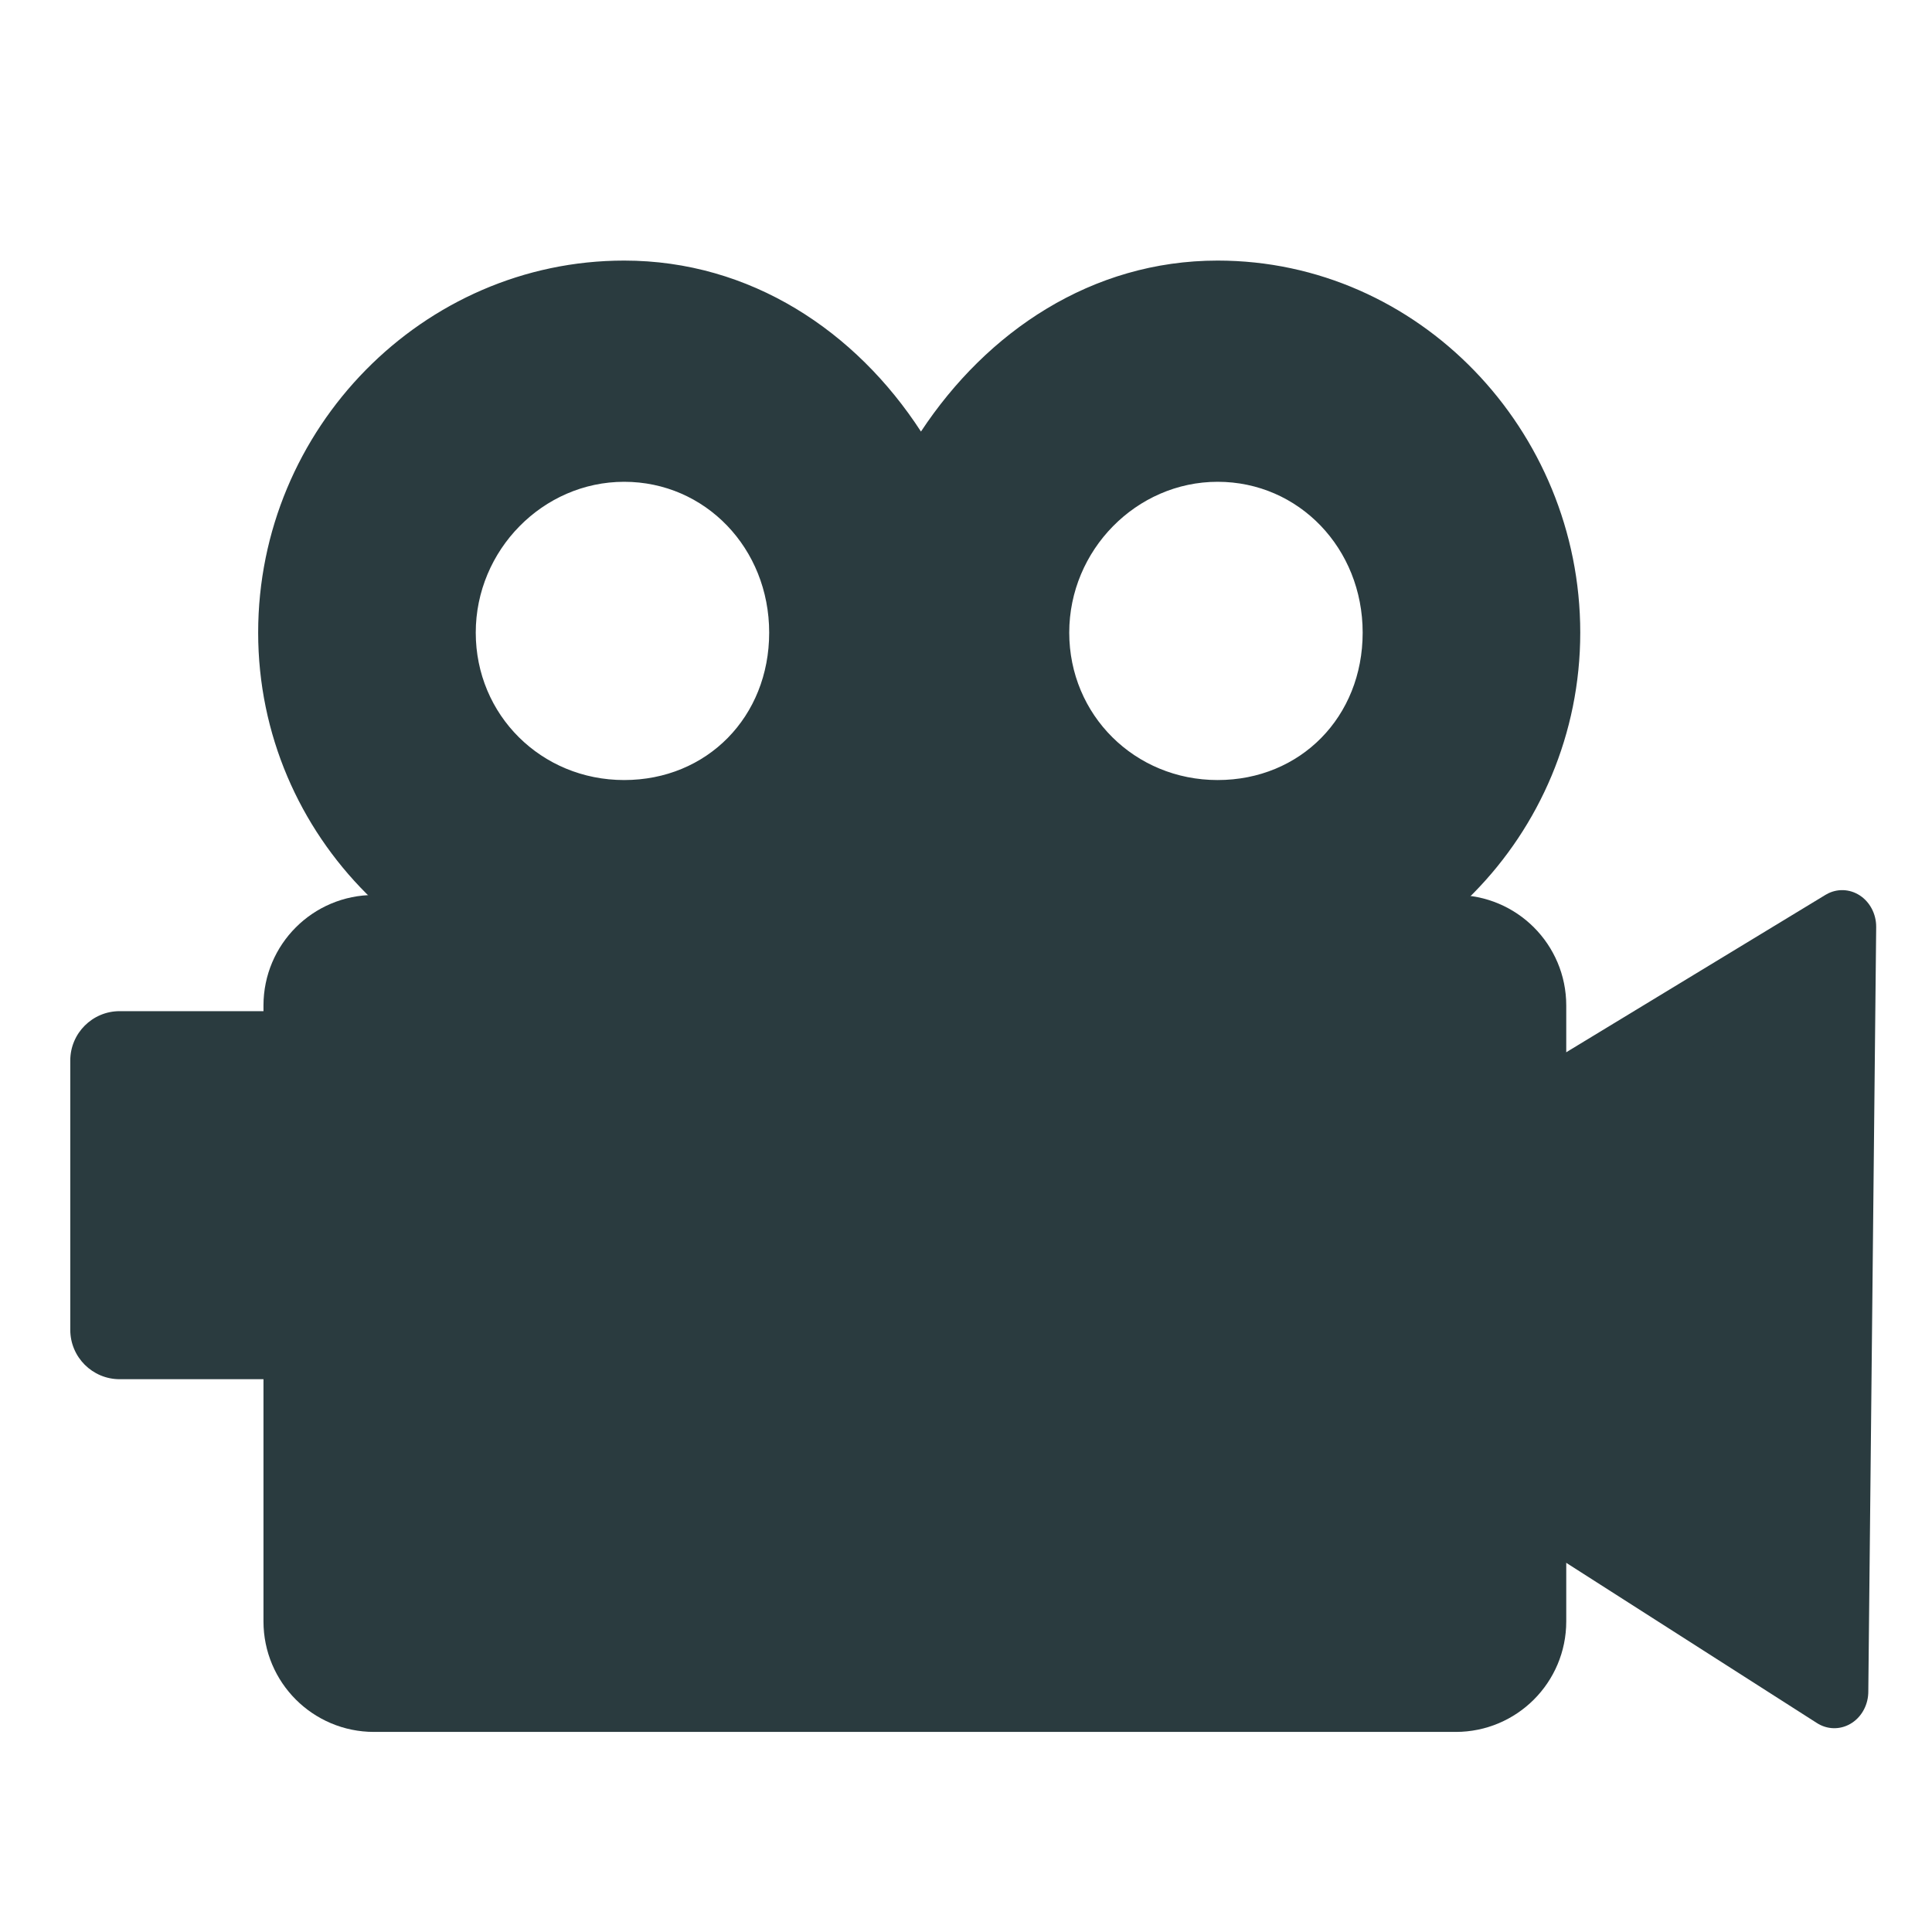
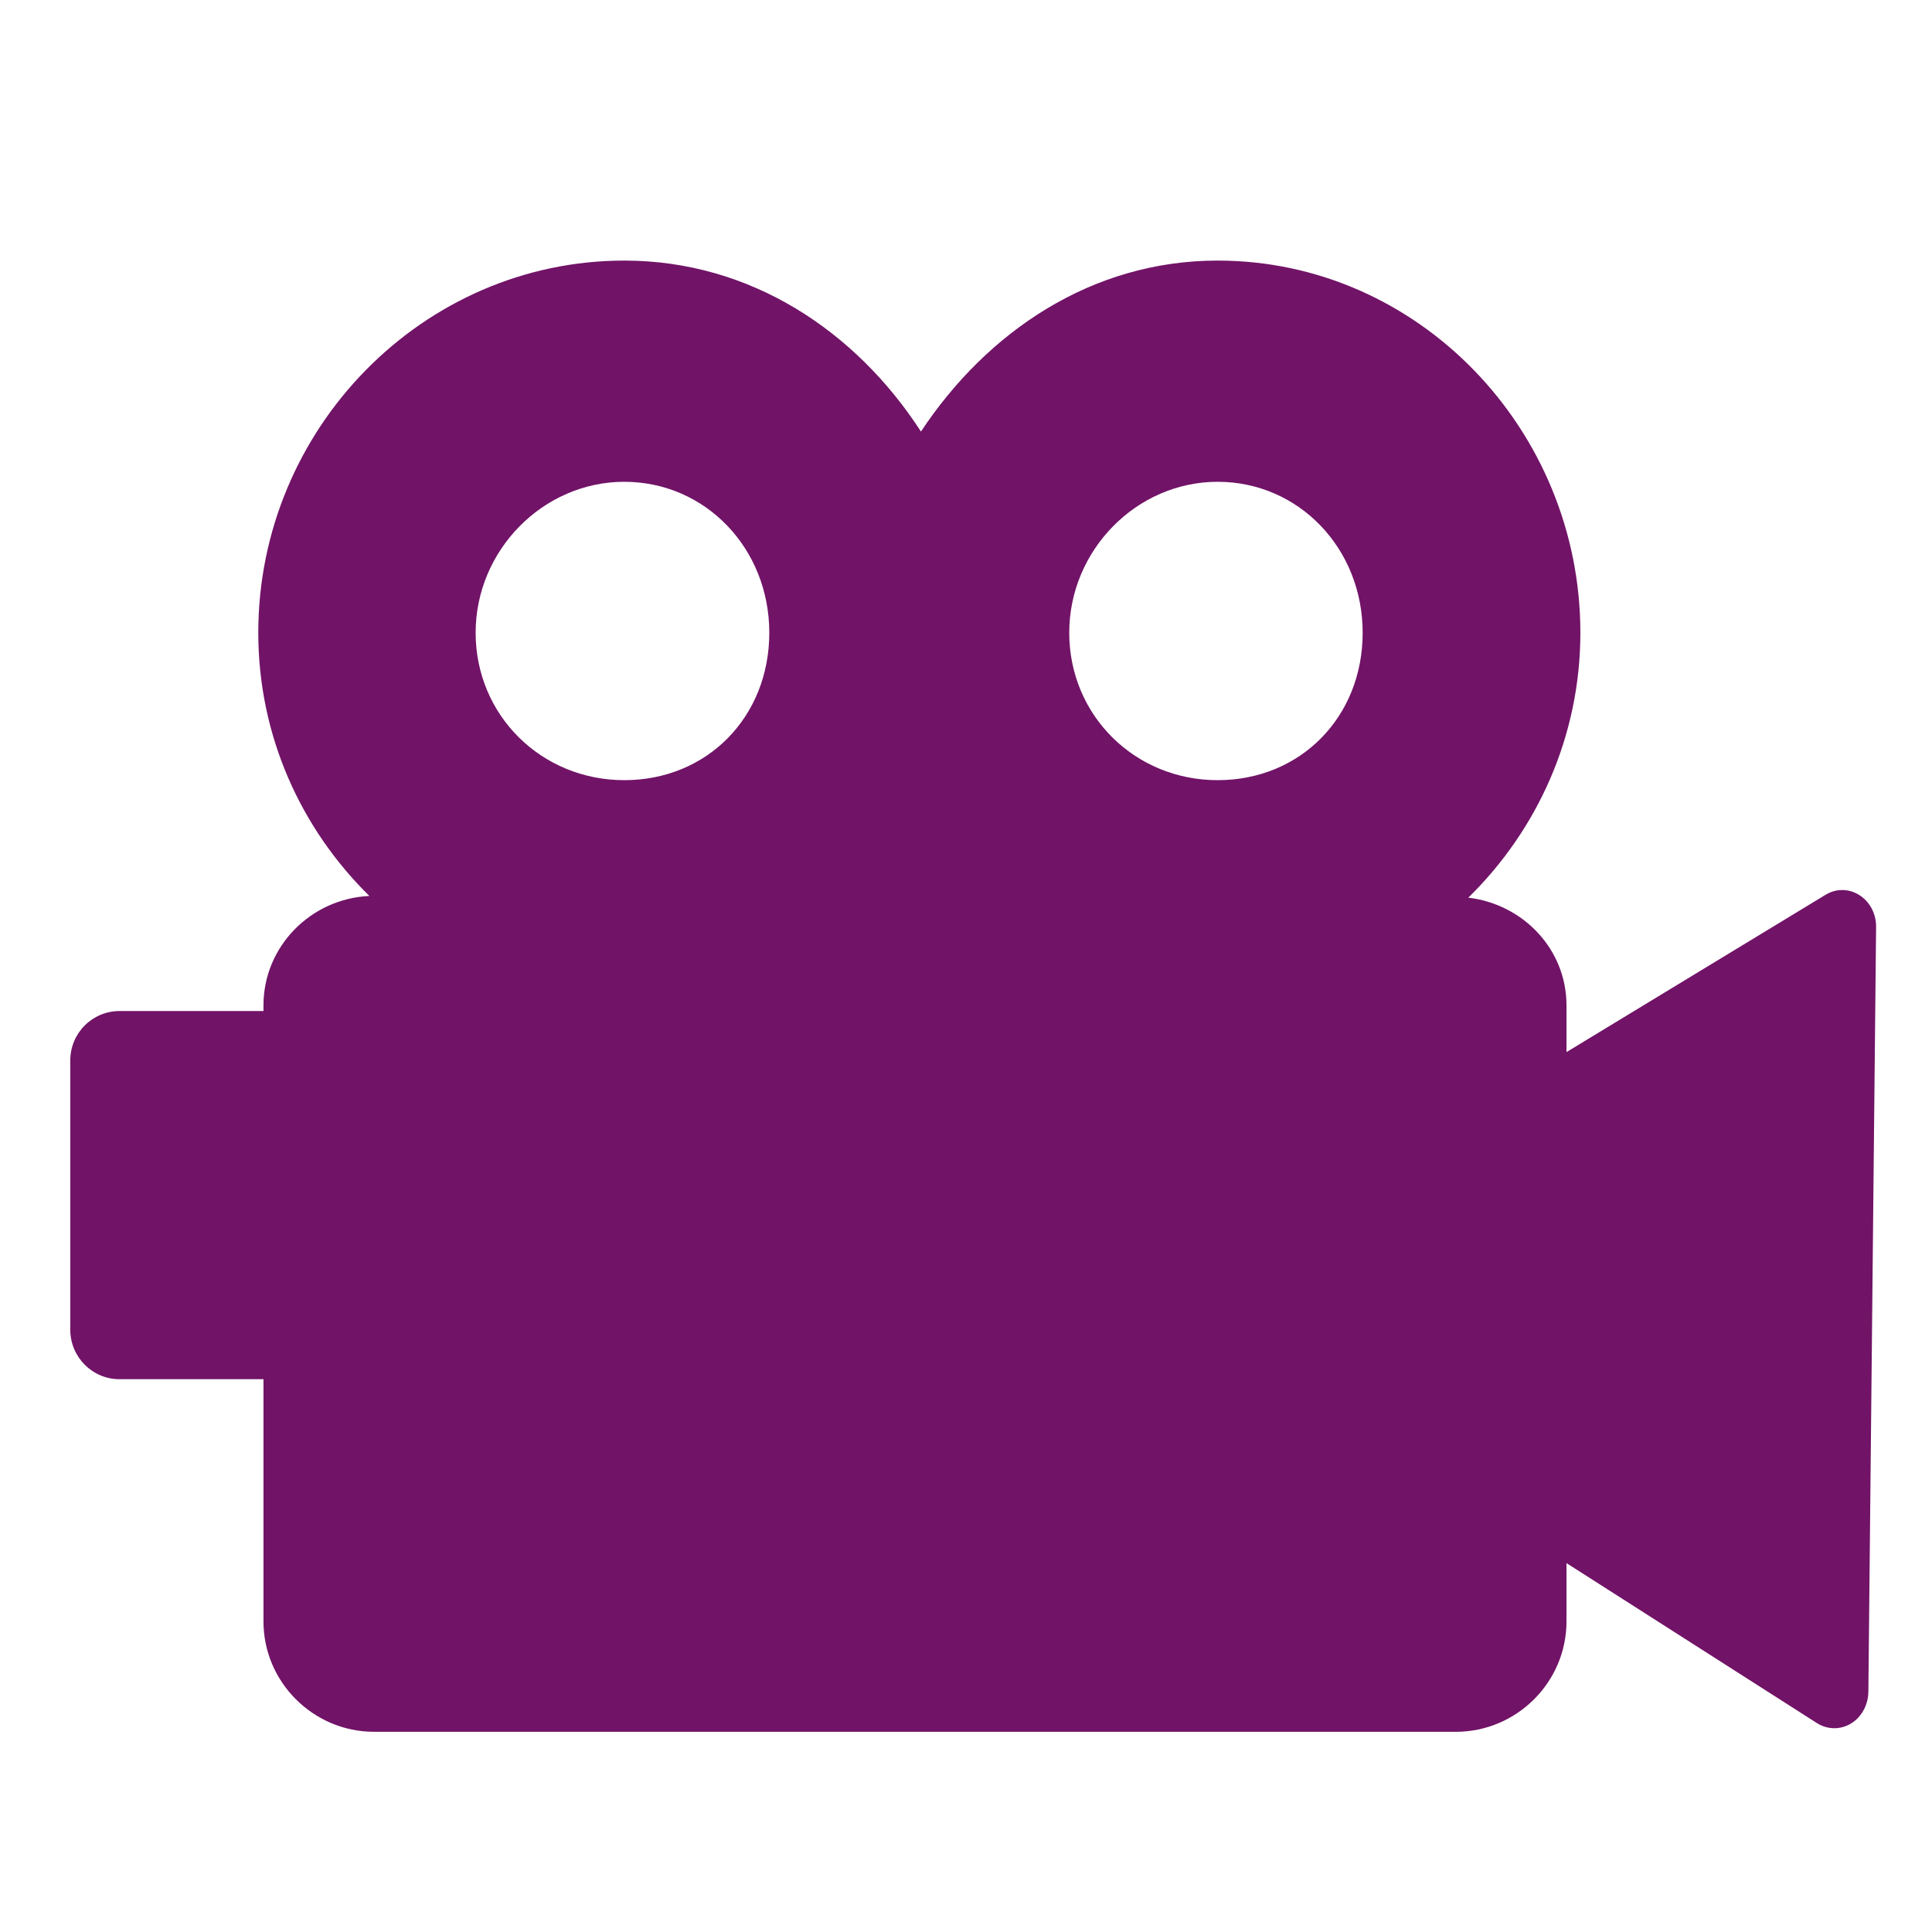
<svg xmlns="http://www.w3.org/2000/svg" width="16px" height="16px" id="svg2990" version="1.1">
  <defs id="defs2992" />
  <g id="layer1">
-     <rect style="color:#000000;fill:#2a3b3f;fill-opacity:1;fill-rule:nonzero;stroke:#2a3b3f;stroke-width:0.462;stroke-linecap:round;stroke-linejoin:round;stroke-miterlimit:4;stroke-opacity:1;stroke-dasharray:none;stroke-dashoffset:0;marker:none;visibility:visible;display:inline;overflow:visible;enable-background:accumulate" id="rect4011" width="10.327" height="6.469" x="2.413" y="7.643" ry="0.684" />
-     <path style="color:#000000;fill:#2a3b3f;fill-opacity:1;fill-rule:nonzero;stroke:#2a3b3f;stroke-width:0.853;stroke-linecap:round;stroke-linejoin:round;stroke-miterlimit:4;stroke-opacity:1;stroke-dasharray:none;stroke-dashoffset:0;marker:none;visibility:visible;display:inline;overflow:visible;enable-background:accumulate" id="path4015" d="m 20.058,19.219 -8.588,-2.301 6.287,-6.287 z" transform="matrix(-0.471963,0.4980504,-0.4615731,-0.5092614,28.47857,10.57849)" />
-     <path style="font-size:medium;font-style:normal;font-variant:normal;font-weight:normal;font-stretch:normal;text-indent:0;text-align:start;text-decoration:none;line-height:normal;letter-spacing:normal;word-spacing:normal;text-transform:none;direction:ltr;block-progression:tb;writing-mode:lr-tb;text-anchor:start;baseline-shift:baseline;color:#000000;fill:#2a3b3f;fill-opacity:1;stroke:none;stroke-width:2.07;marker:none;visibility:visible;display:inline;overflow:visible;enable-background:accumulate;font-family:Sans;-inkscape-font-specification:Sans" d="m 5.169,2.158 c -1.665,0 -3.031,1.389 -3.031,3.081 0,1.692 1.38,3.054 3.031,3.054 l 4.915,0 c 1.65,0 3.003,-1.376 3.003,-3.054 0,-1.678 -1.339,-3.081 -3.003,-3.081 -1.044,0 -1.911,0.589 -2.457,1.416 C 7.088,2.743 6.216,2.158 5.169,2.158 z m 0,1.832 c 0.672,0 1.201,0.551 1.201,1.249 0,0.698 -0.515,1.221 -1.201,1.221 -0.686,0 -1.229,-0.538 -1.229,-1.221 0,-0.683 0.556,-1.249 1.229,-1.249 z m 4.915,0 c 0.672,0 1.201,0.551 1.201,1.249 0,0.698 -0.515,1.221 -1.201,1.221 -0.686,0 -1.229,-0.538 -1.229,-1.221 0,-0.683 0.556,-1.249 1.229,-1.249 z" id="path4017" />
-     <rect style="color:#000000;fill:#2a3b3f;fill-opacity:1;stroke:none;stroke-width:1.7;marker:none;visibility:visible;display:inline;overflow:visible;enable-background:accumulate" id="rect4025" width="3.968" height="3.048" x="0.582" y="8.374" ry="0.409" />
+     <path style="color:#000000;font-style:normal;font-variant:normal;font-weight:normal;font-stretch:normal;font-size:medium;line-height:normal;font-family:sans-serif;text-indent:0;text-align:start;text-decoration:none;text-decoration-line:none;text-decoration-style:solid;text-decoration-color:#000000;letter-spacing:normal;word-spacing:normal;text-transform:none;direction:ltr;block-progression:tb;writing-mode:lr-tb;baseline-shift:baseline;text-anchor:start;white-space:normal;clip-rule:nonzero;display:inline;overflow:visible;visibility:visible;opacity:1;isolation:auto;mix-blend-mode:normal;color-interpolation:sRGB;color-interpolation-filters:linearRGB;solid-color:#000000;solid-opacity:1;fill:#711367;fill-opacity:1;fill-rule:nonzero;stroke:none;stroke-width:0.462;stroke-linecap:round;stroke-linejoin:round;stroke-miterlimit:4;stroke-dasharray:none;stroke-dashoffset:0;stroke-opacity:1;marker:none;color-rendering:auto;image-rendering:auto;shape-rendering:auto;text-rendering:auto;enable-background:accumulate" d="M 5.17 2.158 C 3.505 2.158 2.139 3.548 2.139 5.24 C 2.139 6.097 2.495 6.866 3.059 7.42 C 2.575 7.442 2.182 7.837 2.182 8.326 L 2.182 8.373 L 0.99 8.373 C 0.764 8.373 0.582 8.556 0.582 8.783 L 0.582 11.012 C 0.582 11.238 0.764 11.422 0.99 11.422 L 2.182 11.422 L 2.182 13.428 C 2.182 13.931 2.595 14.342 3.098 14.342 L 12.057 14.342 C 12.56 14.342 12.973 13.931 12.973 13.428 L 12.973 12.945 L 15.047 14.27 C 15.156 14.339 15.293 14.323 15.385 14.229 C 15.44 14.172 15.472 14.094 15.473 14.012 L 15.537 7.678 C 15.539 7.444 15.308 7.296 15.119 7.41 L 12.973 8.713 L 12.973 8.326 C 12.973 7.86 12.613 7.488 12.16 7.434 C 12.729 6.877 13.088 6.1 13.088 5.24 C 13.088 3.562 11.749 2.158 10.084 2.158 C 9.04 2.158 8.174 2.748 7.627 3.574 C 7.089 2.743 6.217 2.158 5.17 2.158 z M 5.17 3.99 C 5.842 3.99 6.371 4.542 6.371 5.24 C 6.371 5.938 5.856 6.461 5.17 6.461 C 4.484 6.461 3.939 5.924 3.939 5.24 C 3.939 4.557 4.498 3.99 5.17 3.99 z M 10.084 3.99 C 10.756 3.99 11.285 4.542 11.285 5.24 C 11.285 5.938 10.77 6.461 10.084 6.461 C 9.398 6.461 8.855 5.924 8.855 5.24 C 8.855 4.557 9.412 3.99 10.084 3.99 z " id="rect4011" />
  </g>
</svg>
